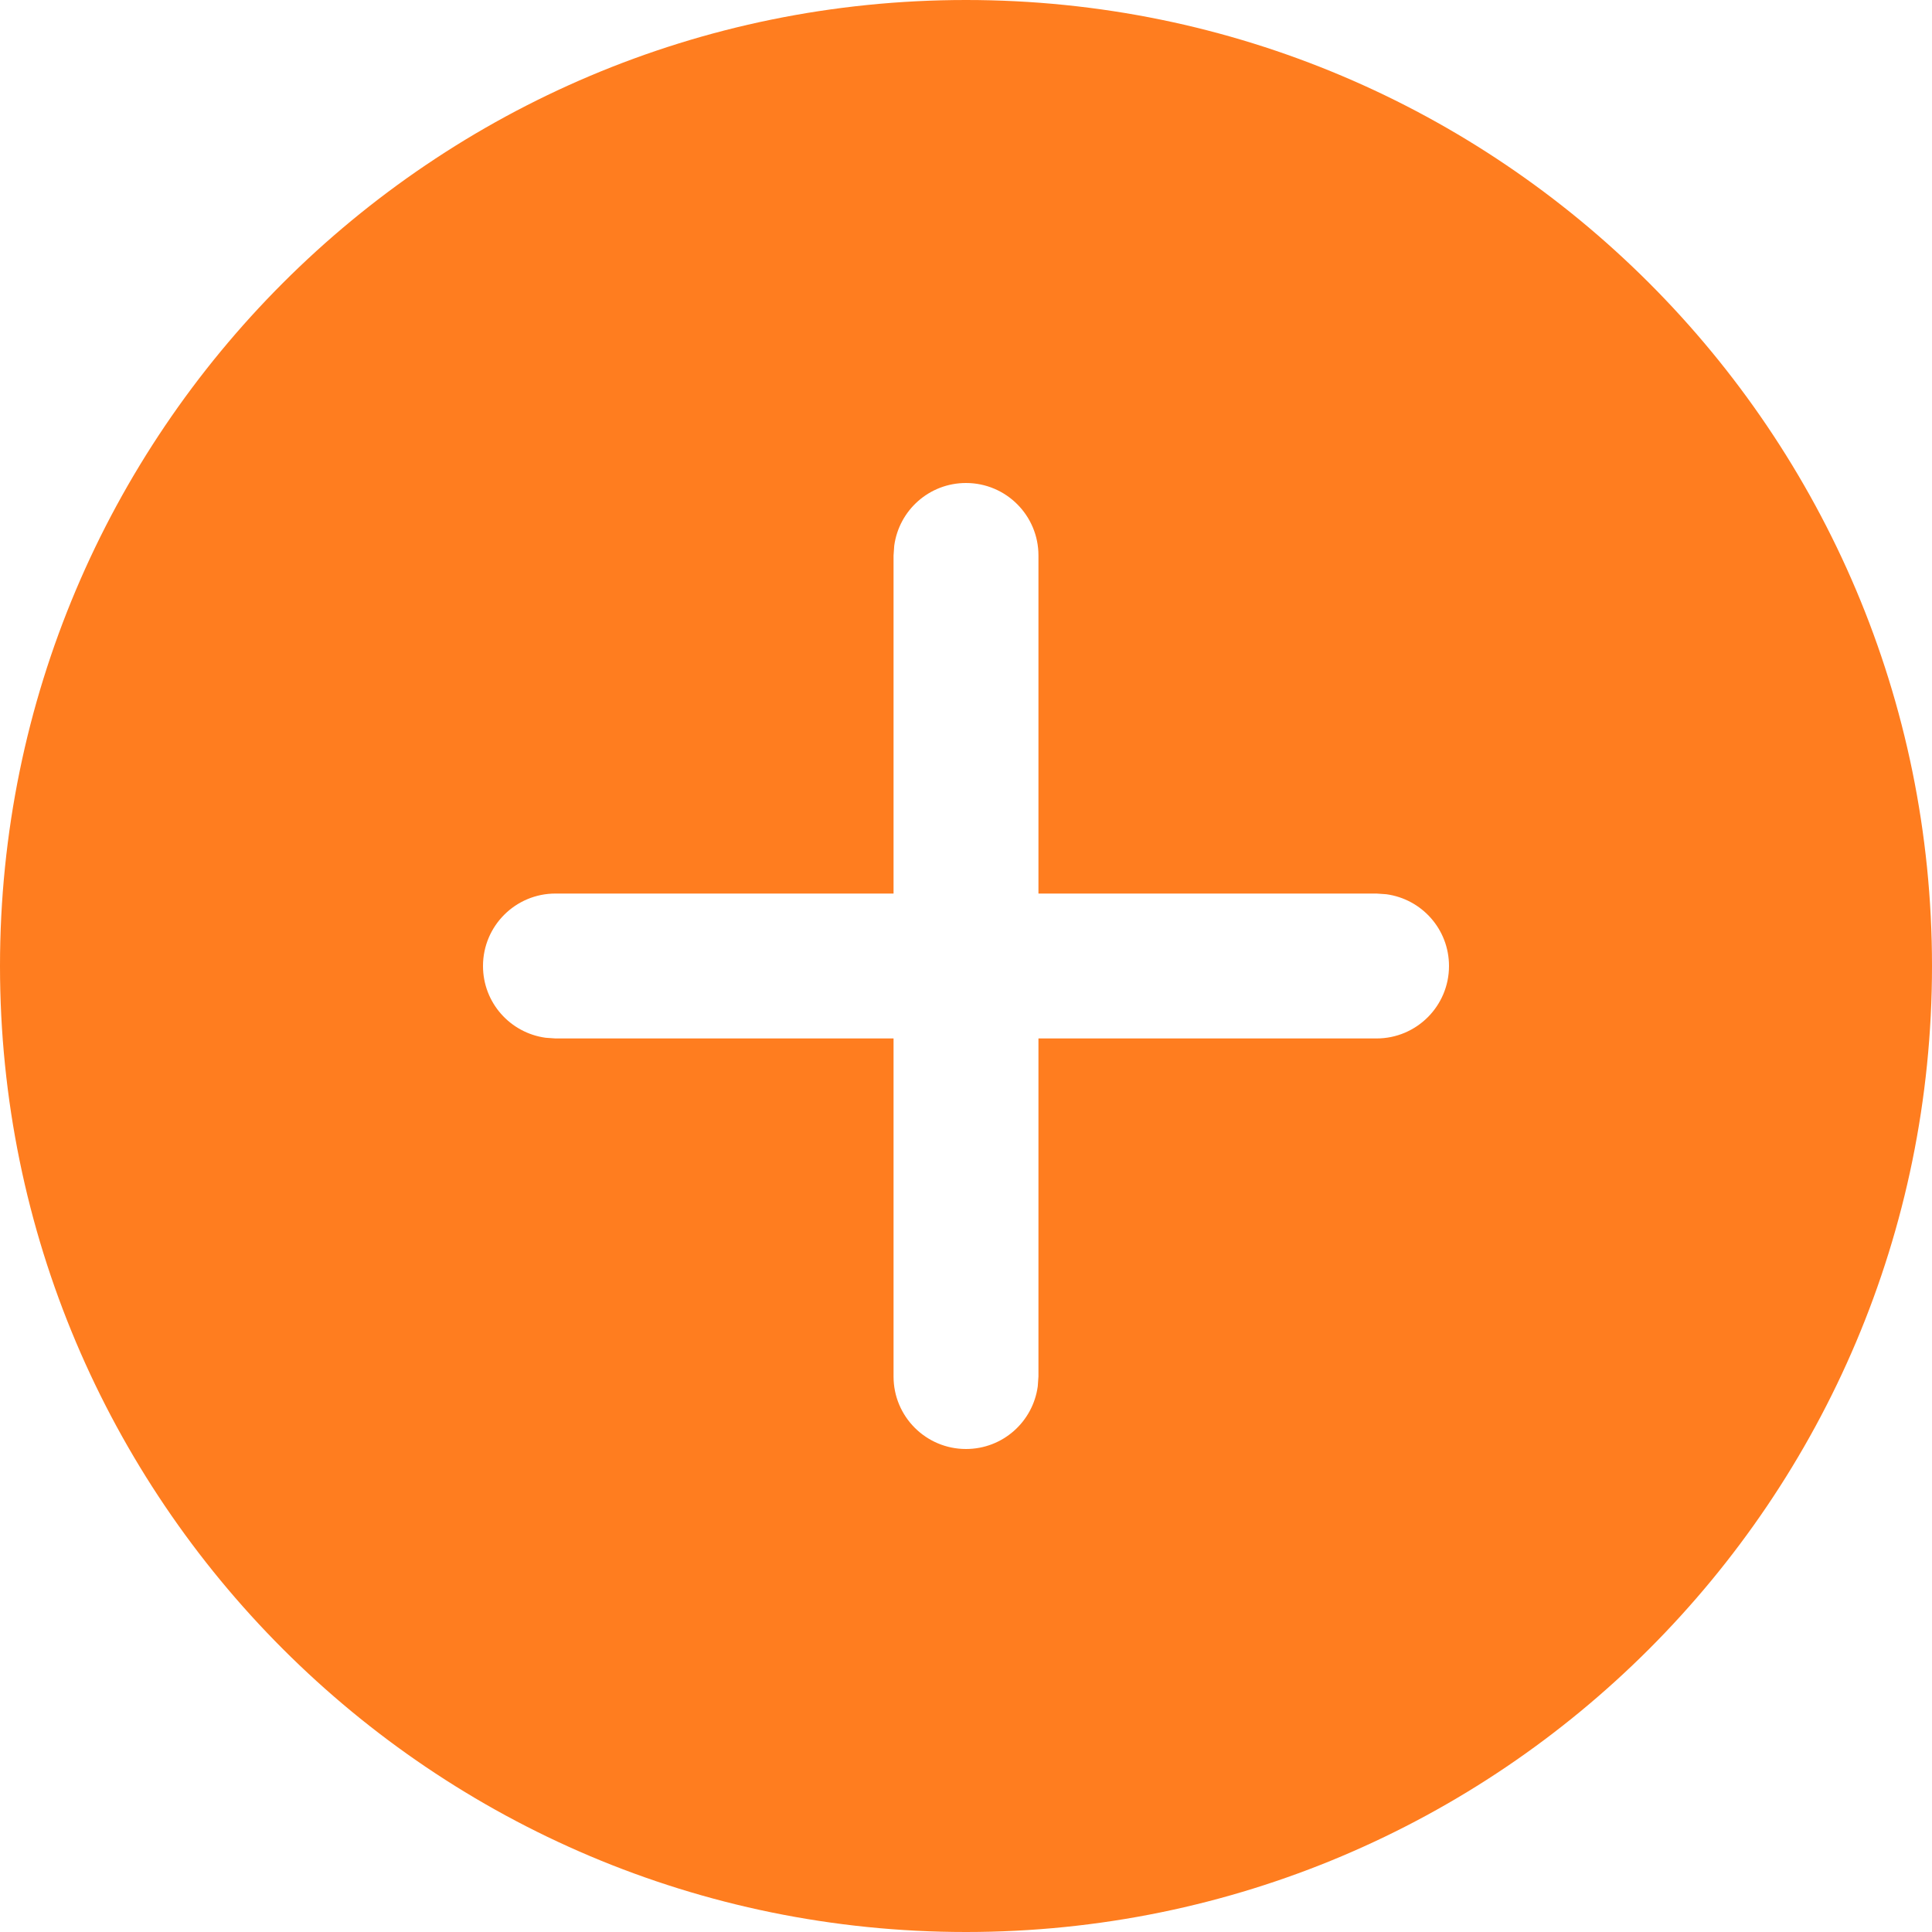
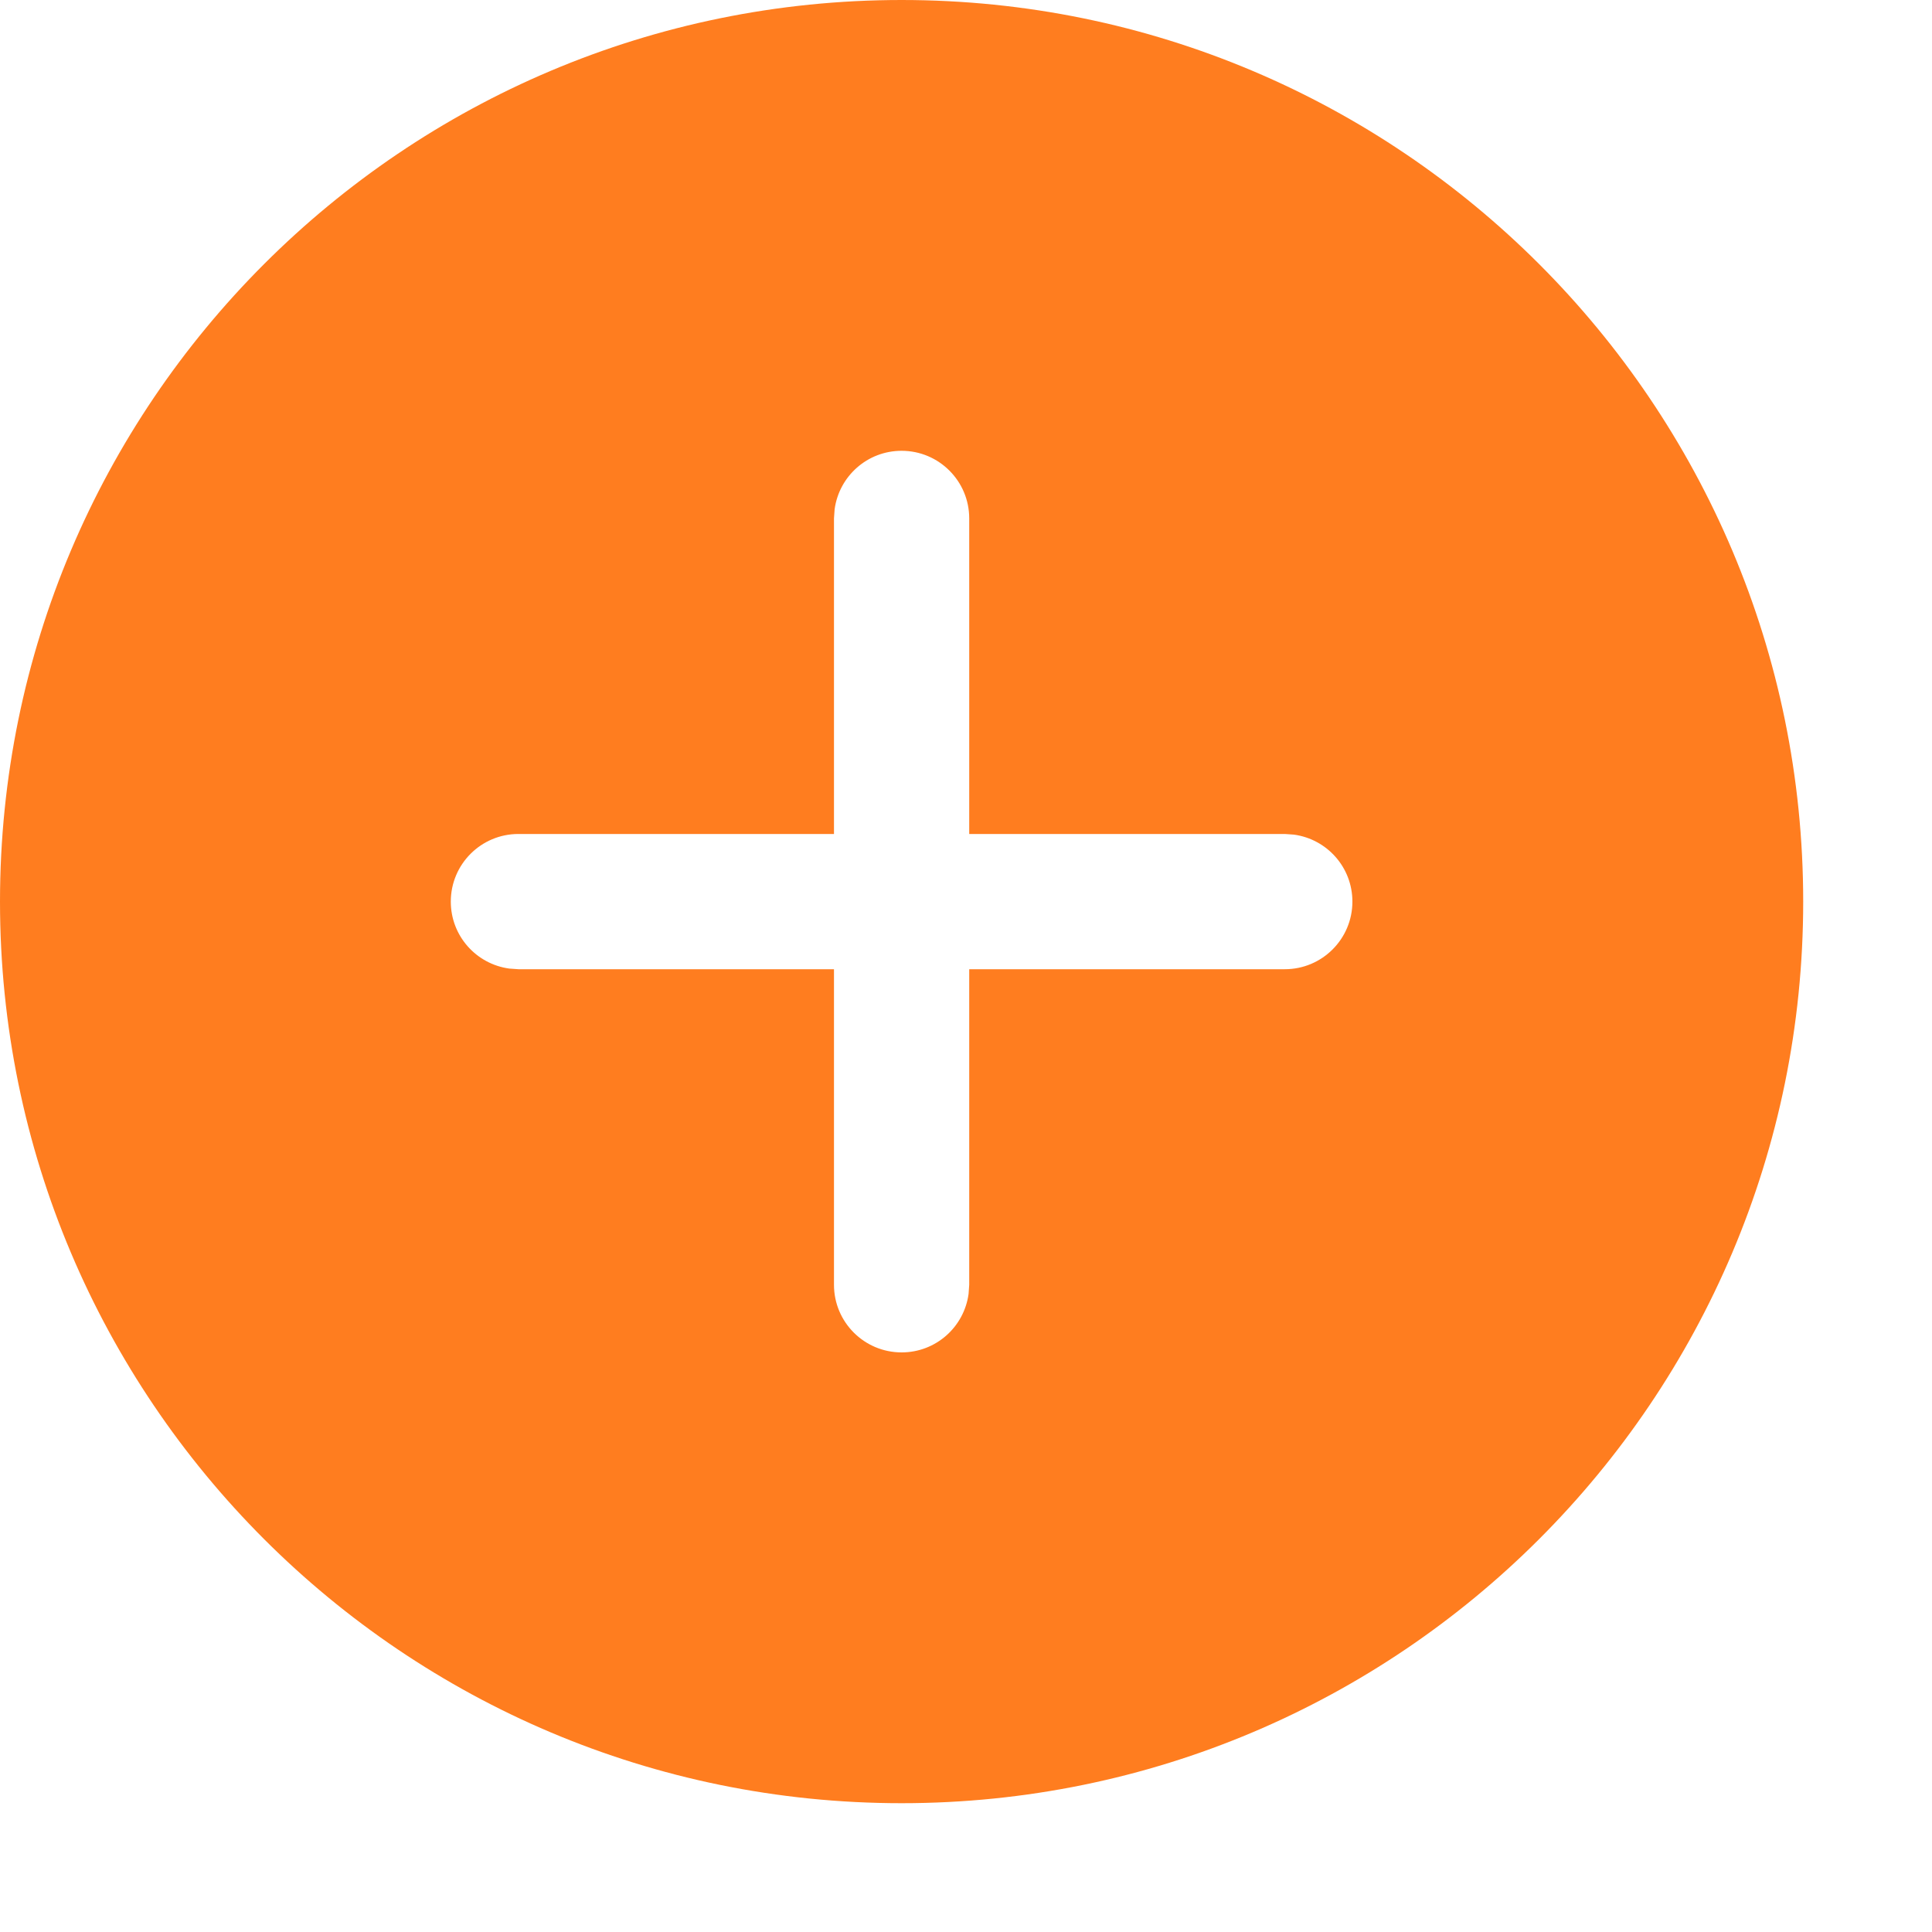
- <svg xmlns="http://www.w3.org/2000/svg" width="14" height="14" viewBox="0 0 14 14" fill="none">
+ <svg xmlns="http://www.w3.org/2000/svg" width="15" height="15" viewBox="0 0 15 15" fill="none">
  <path d="M7 0C10.866 0 14 3.134 14 7C14 10.866 10.866 14 7 14C3.134 14 0 10.866 0 7C0 3.134 3.134 0 7 0ZM7 3.5C6.734 3.5 6.515 3.697 6.48 3.954L6.475 4.025V6.475H4.025C3.735 6.475 3.5 6.71 3.5 7C3.5 7.266 3.697 7.485 3.954 7.52L4.025 7.525H6.475V9.975C6.475 10.265 6.71 10.5 7 10.5C7.266 10.5 7.485 10.303 7.52 10.046L7.525 9.975V7.525H9.975C10.265 7.525 10.5 7.29 10.5 7C10.5 6.734 10.303 6.515 10.046 6.48L9.975 6.475H7.525V4.025C7.525 3.735 7.29 3.5 7 3.5Z" fill="#FF7D1F" />
</svg>
